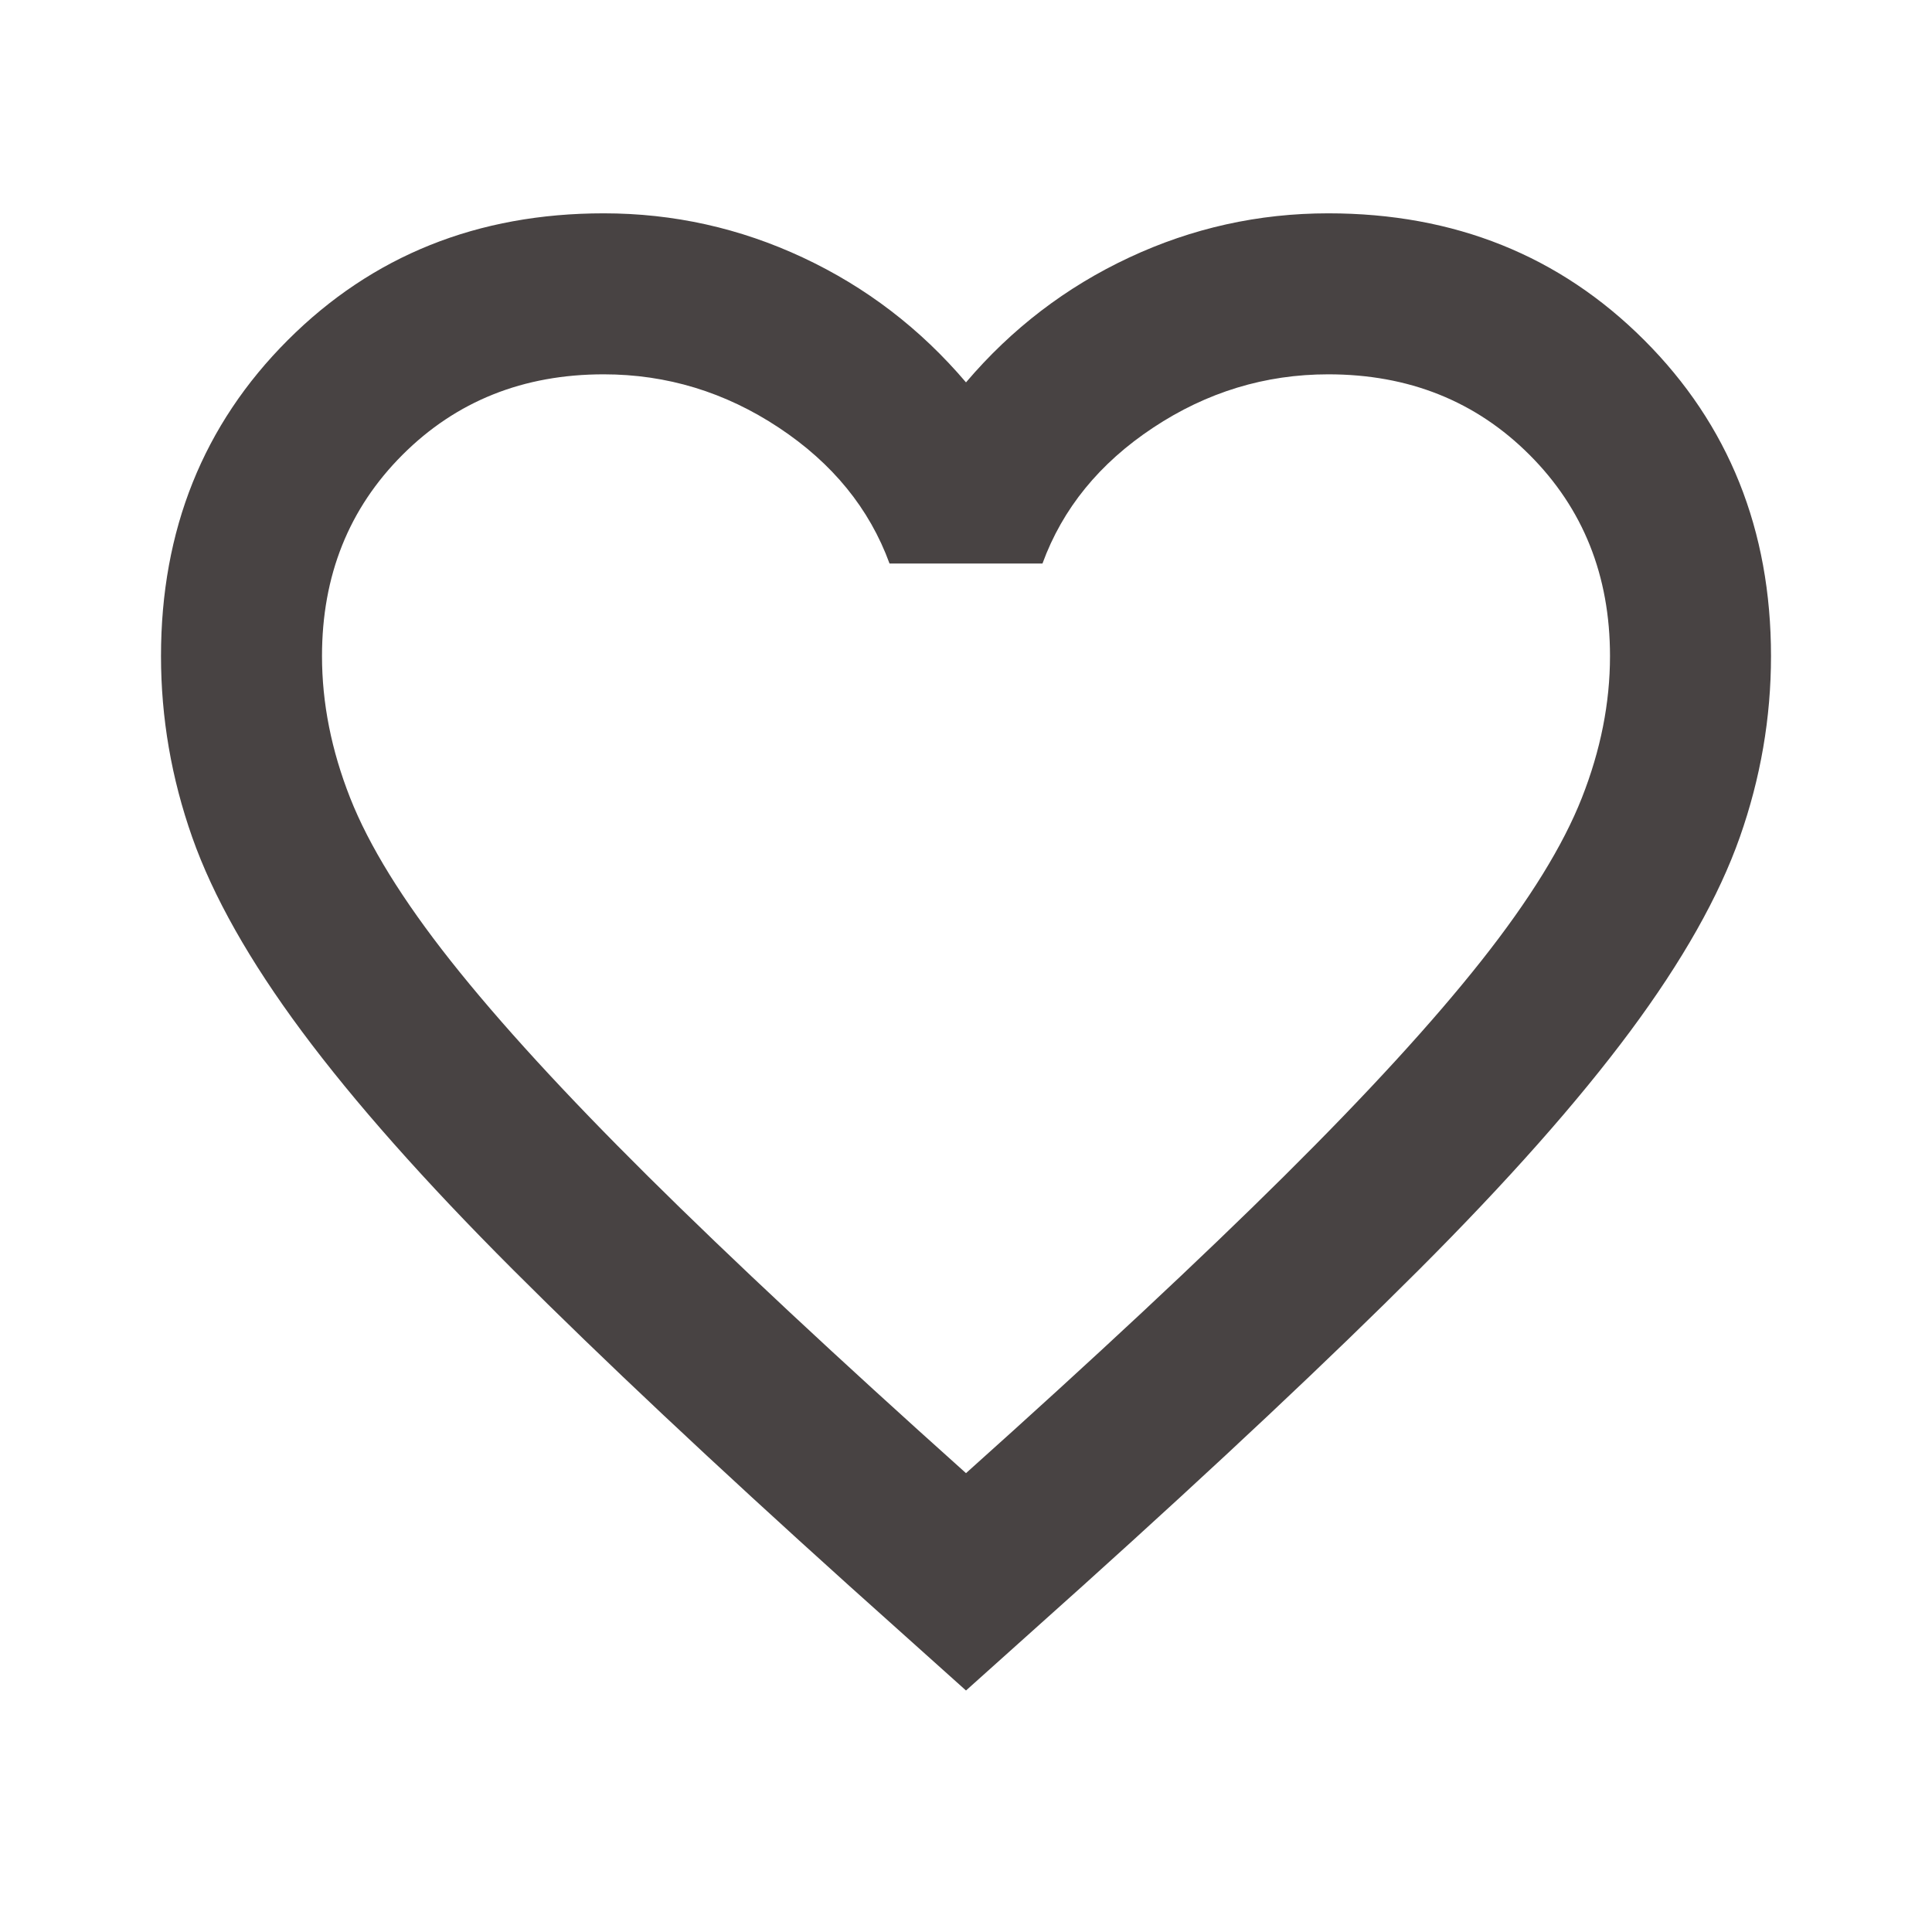
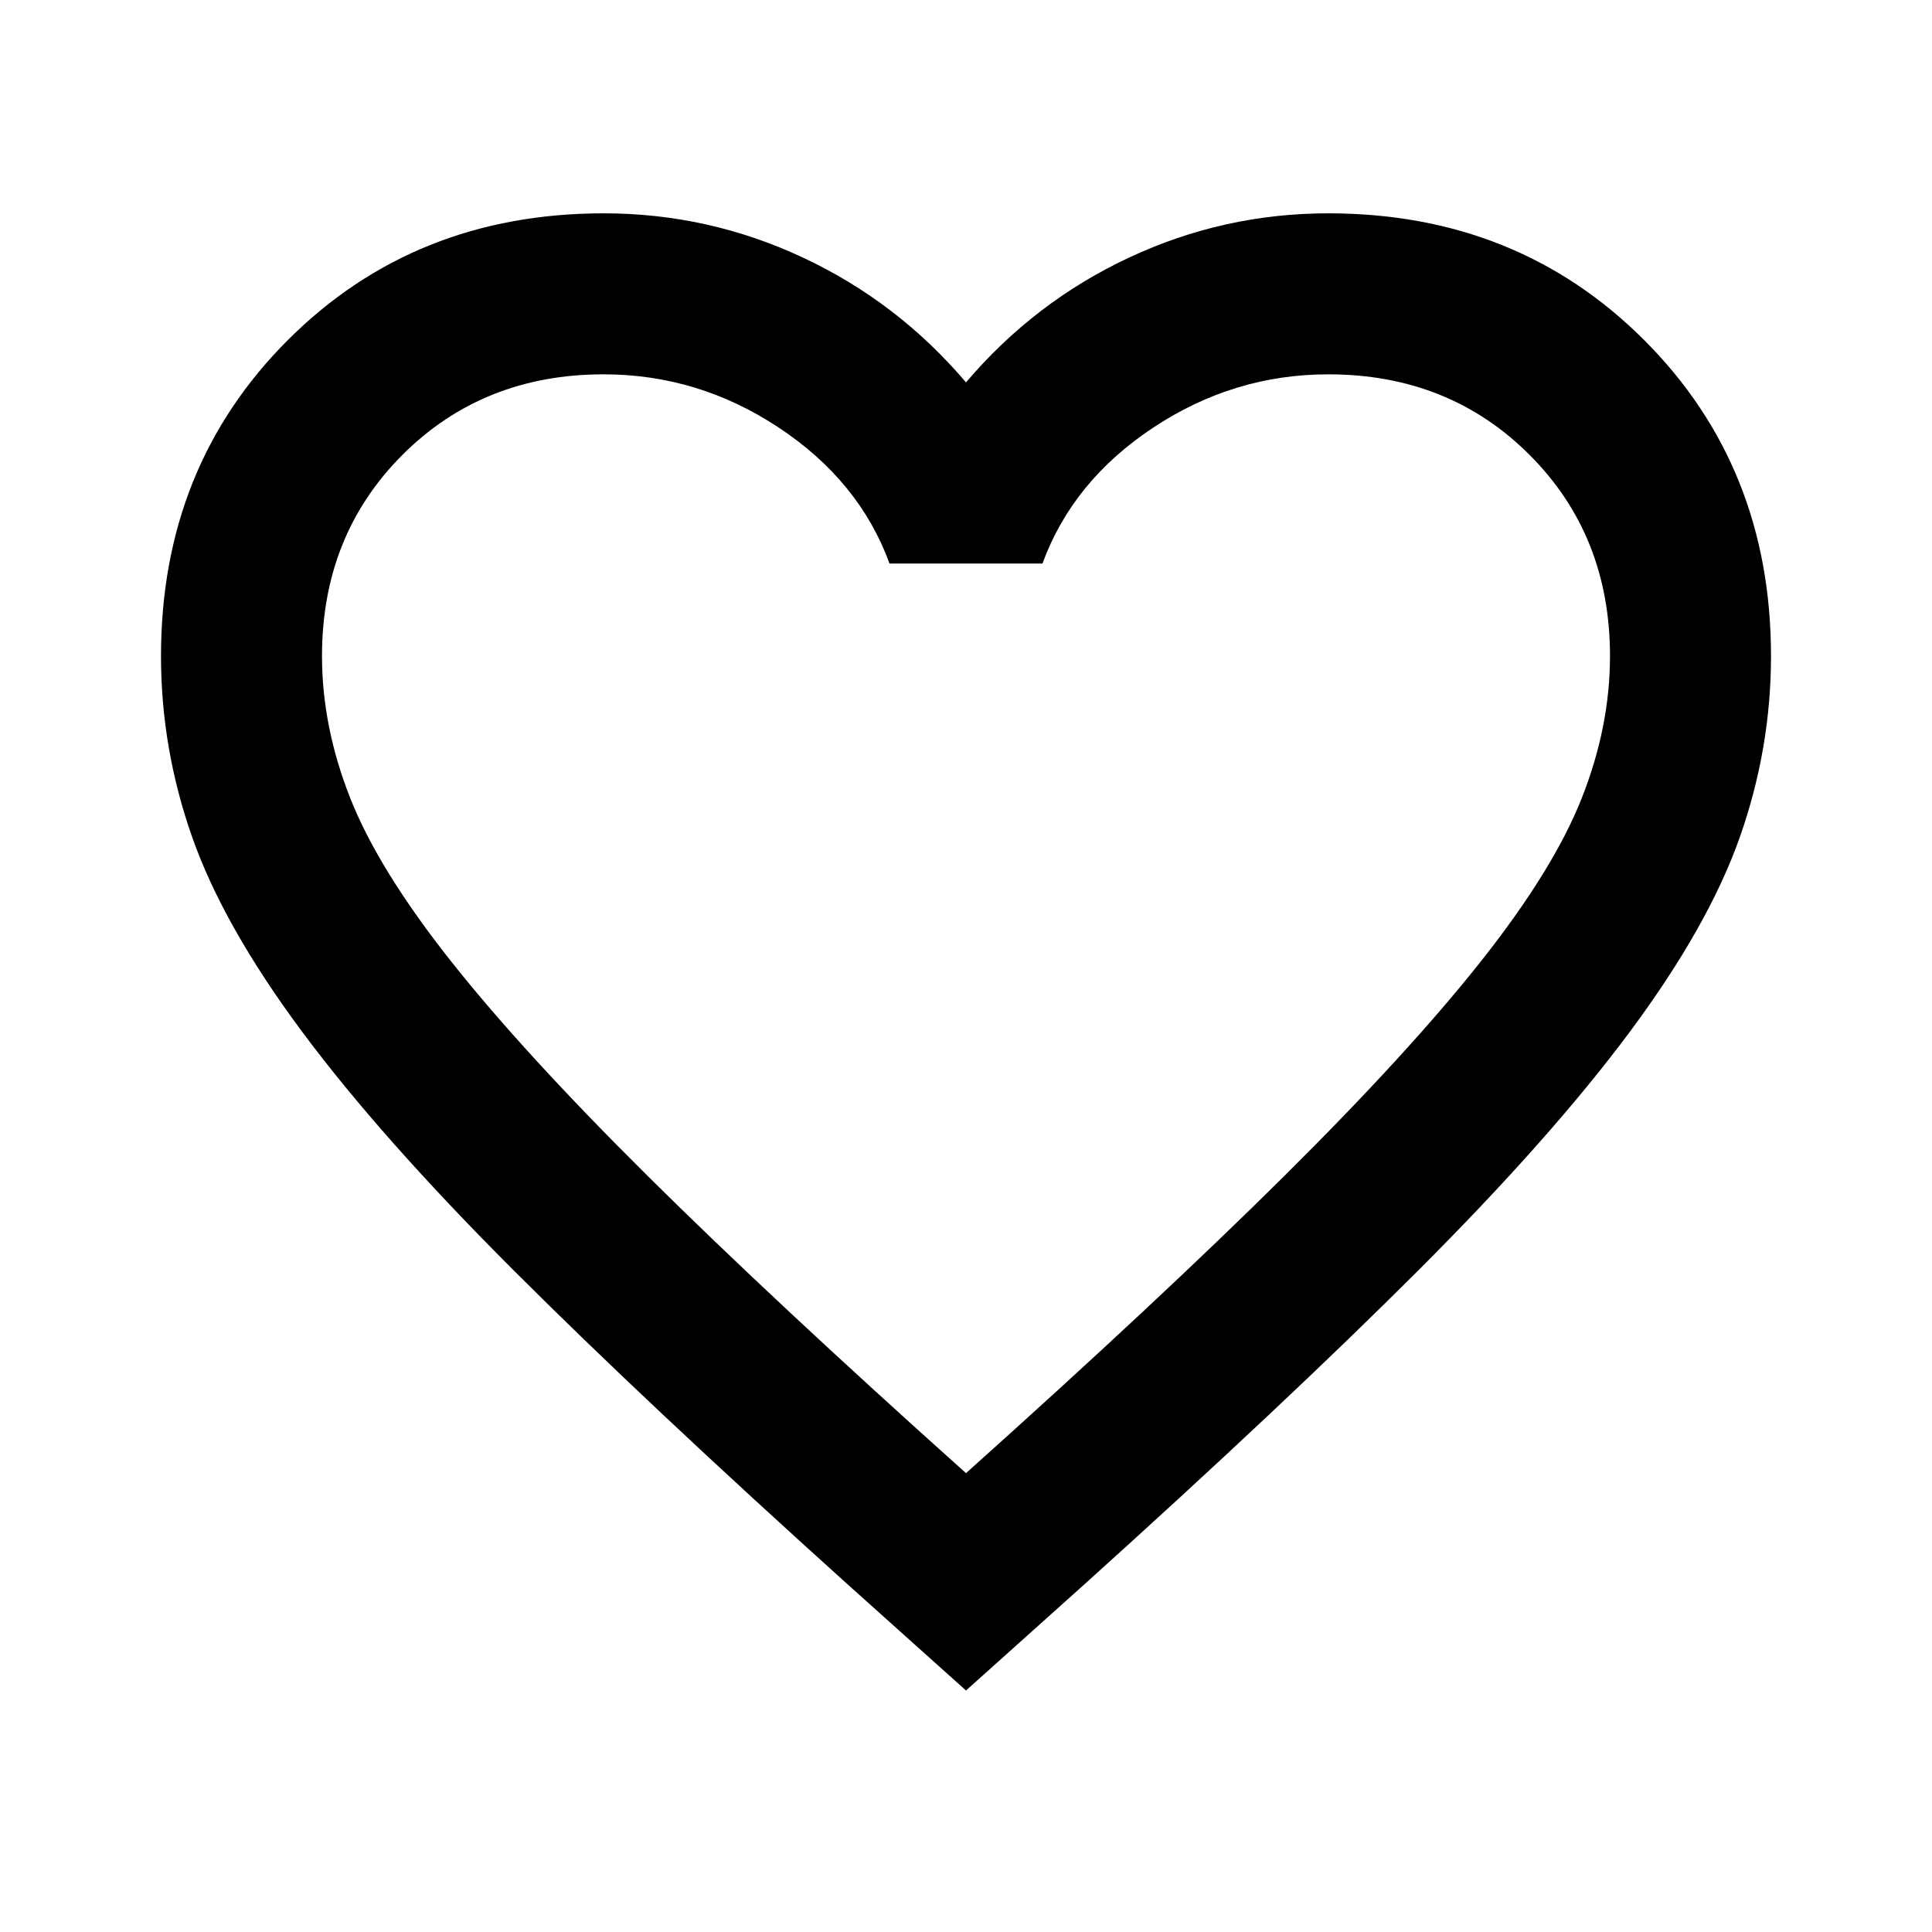
- <svg xmlns="http://www.w3.org/2000/svg" height="24px" viewBox="0 -960 960 960" width="24px" fill="#484343">
+ <svg xmlns="http://www.w3.org/2000/svg" height="24px" viewBox="0 -960 960 960" width="24px" fill="#000000">
  <path d="m480-120-58-52q-101-91-167-157T150-447.5Q111-500 95.5-544T80-634q0-94 63-157t157-63q52 0 99 22t81 62q34-40 81-62t99-22q94 0 157 63t63 157q0 46-15.5 90T810-447.5Q771-395 705-329T538-172l-58 52Zm0-108q96-86 158-147.5t98-107q36-45.5 50-81t14-70.5q0-60-40-100t-100-40q-47 0-87 26.5T518-680h-76q-15-41-55-67.5T300-774q-60 0-100 40t-40 100q0 35 14 70.5t50 81q36 45.5 98 107T480-228Zm0-273Z" />
</svg>
